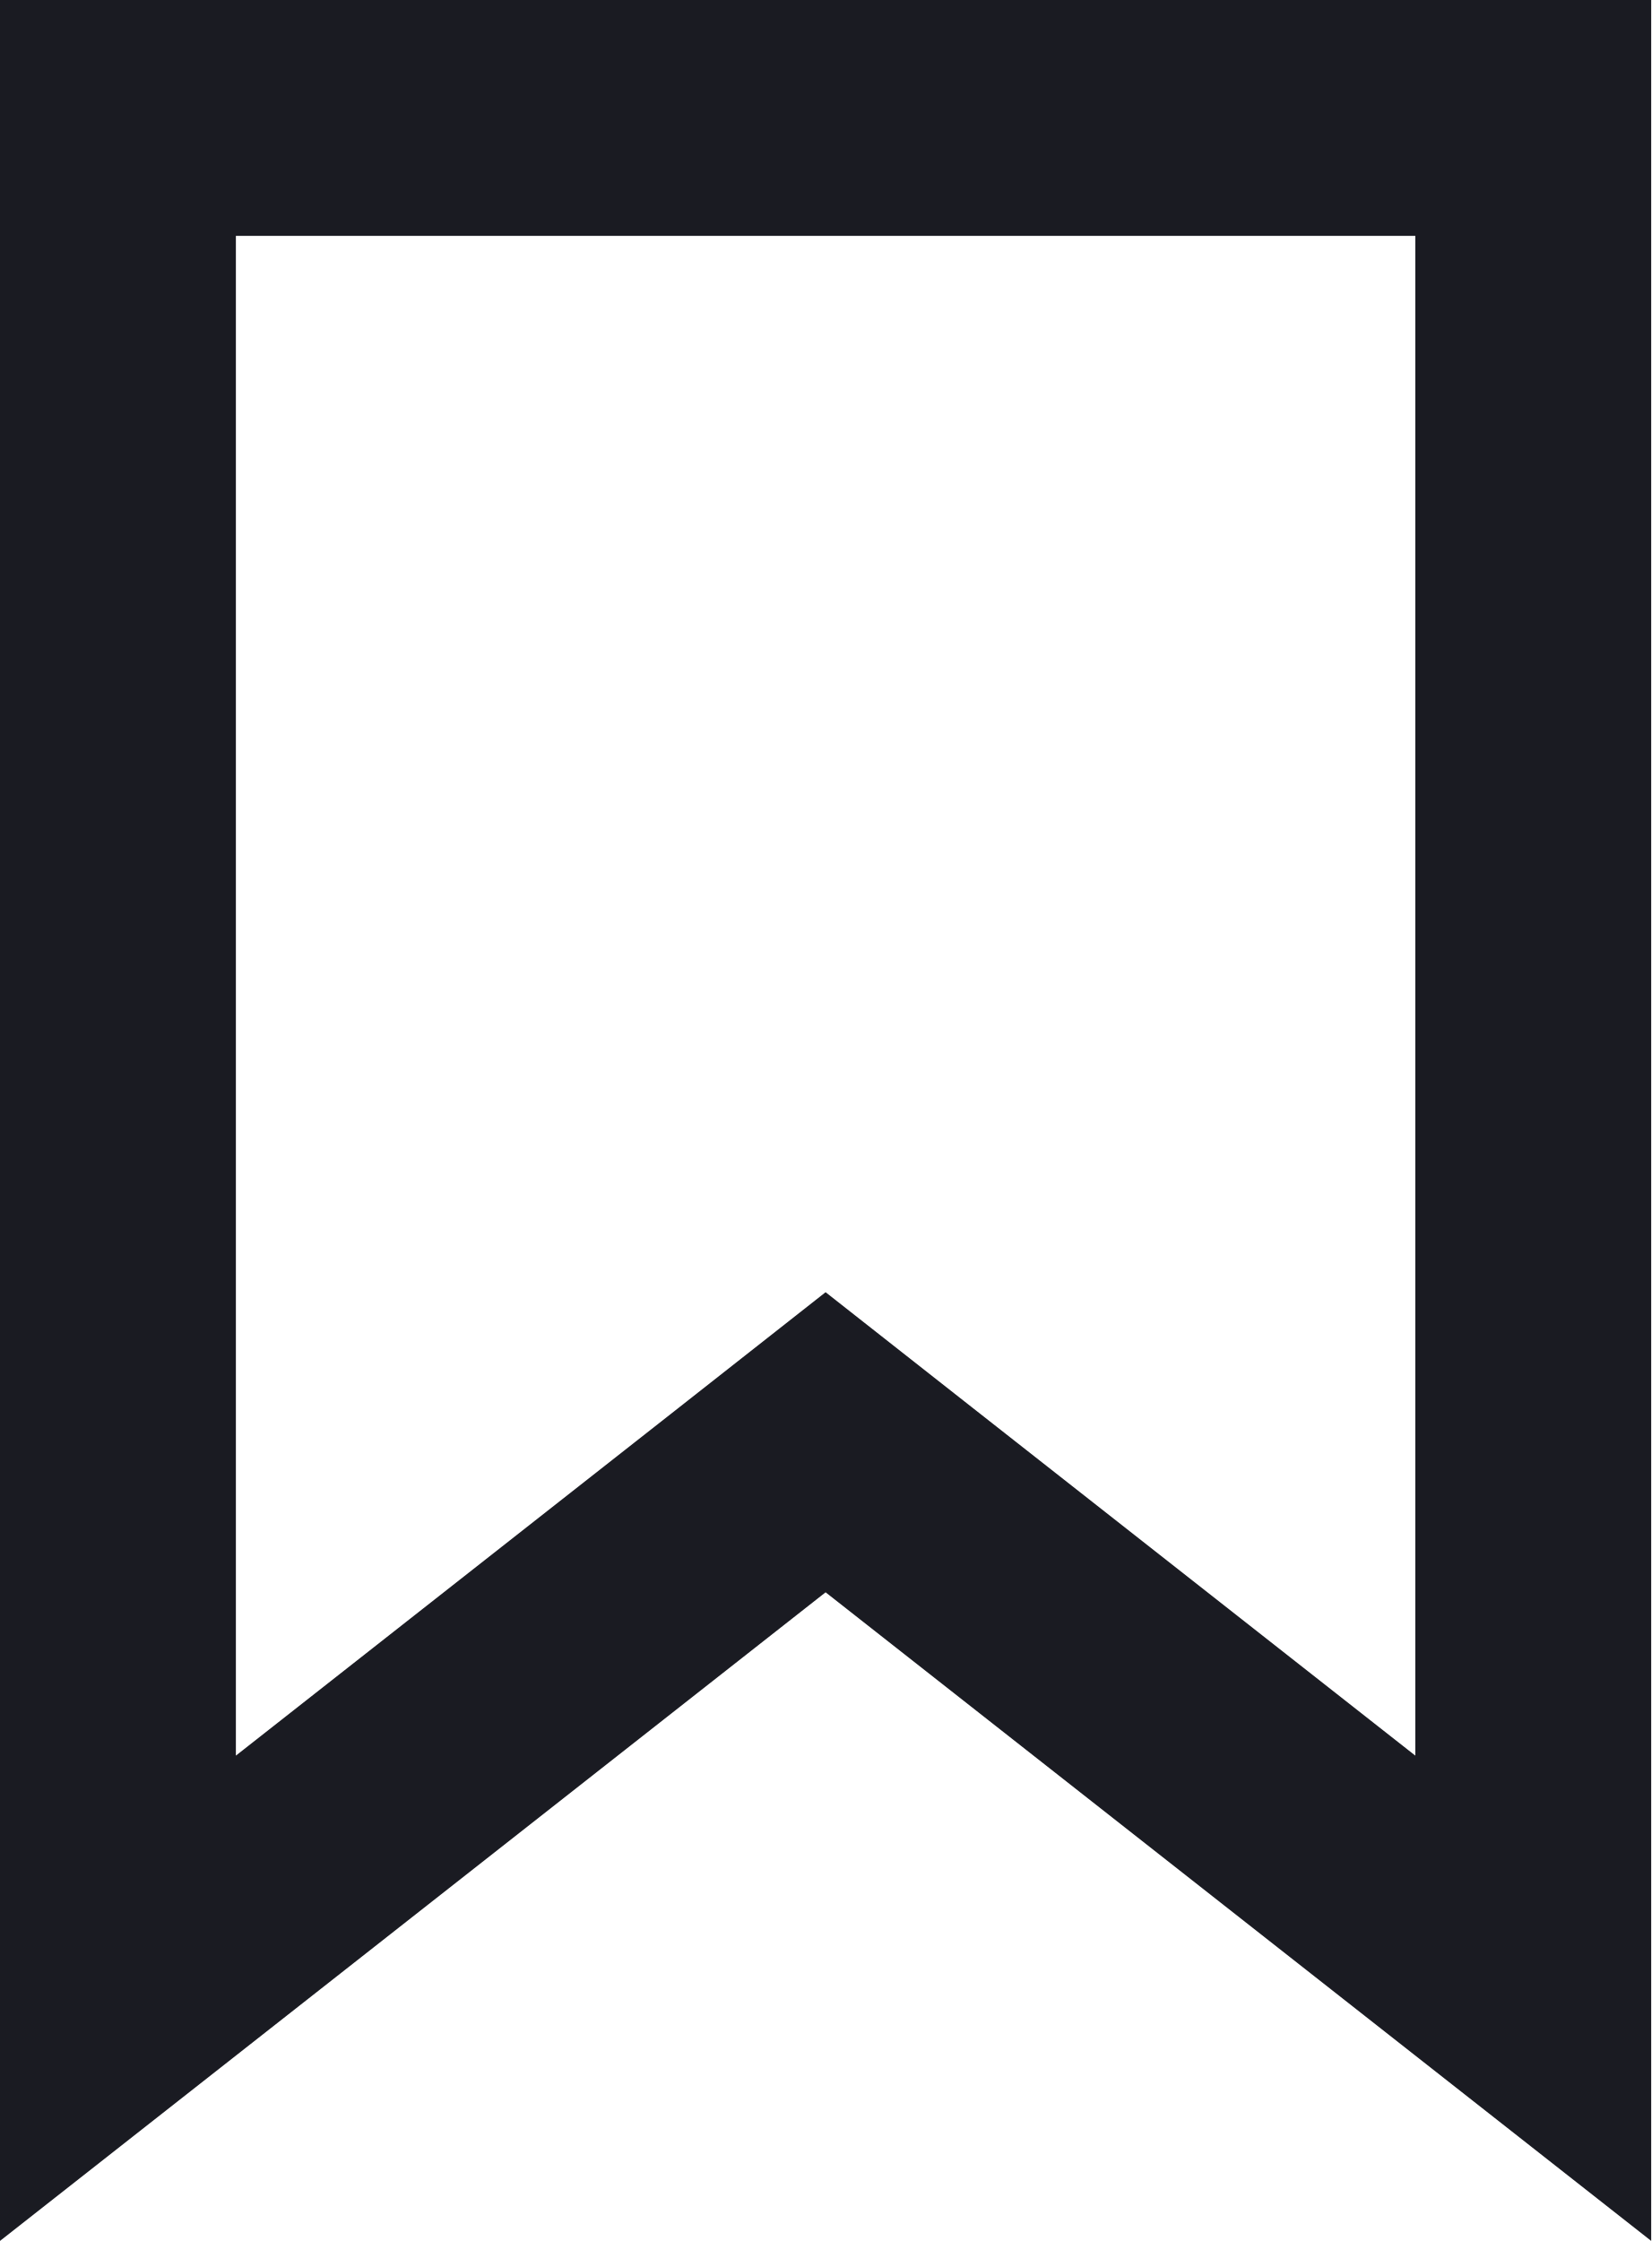
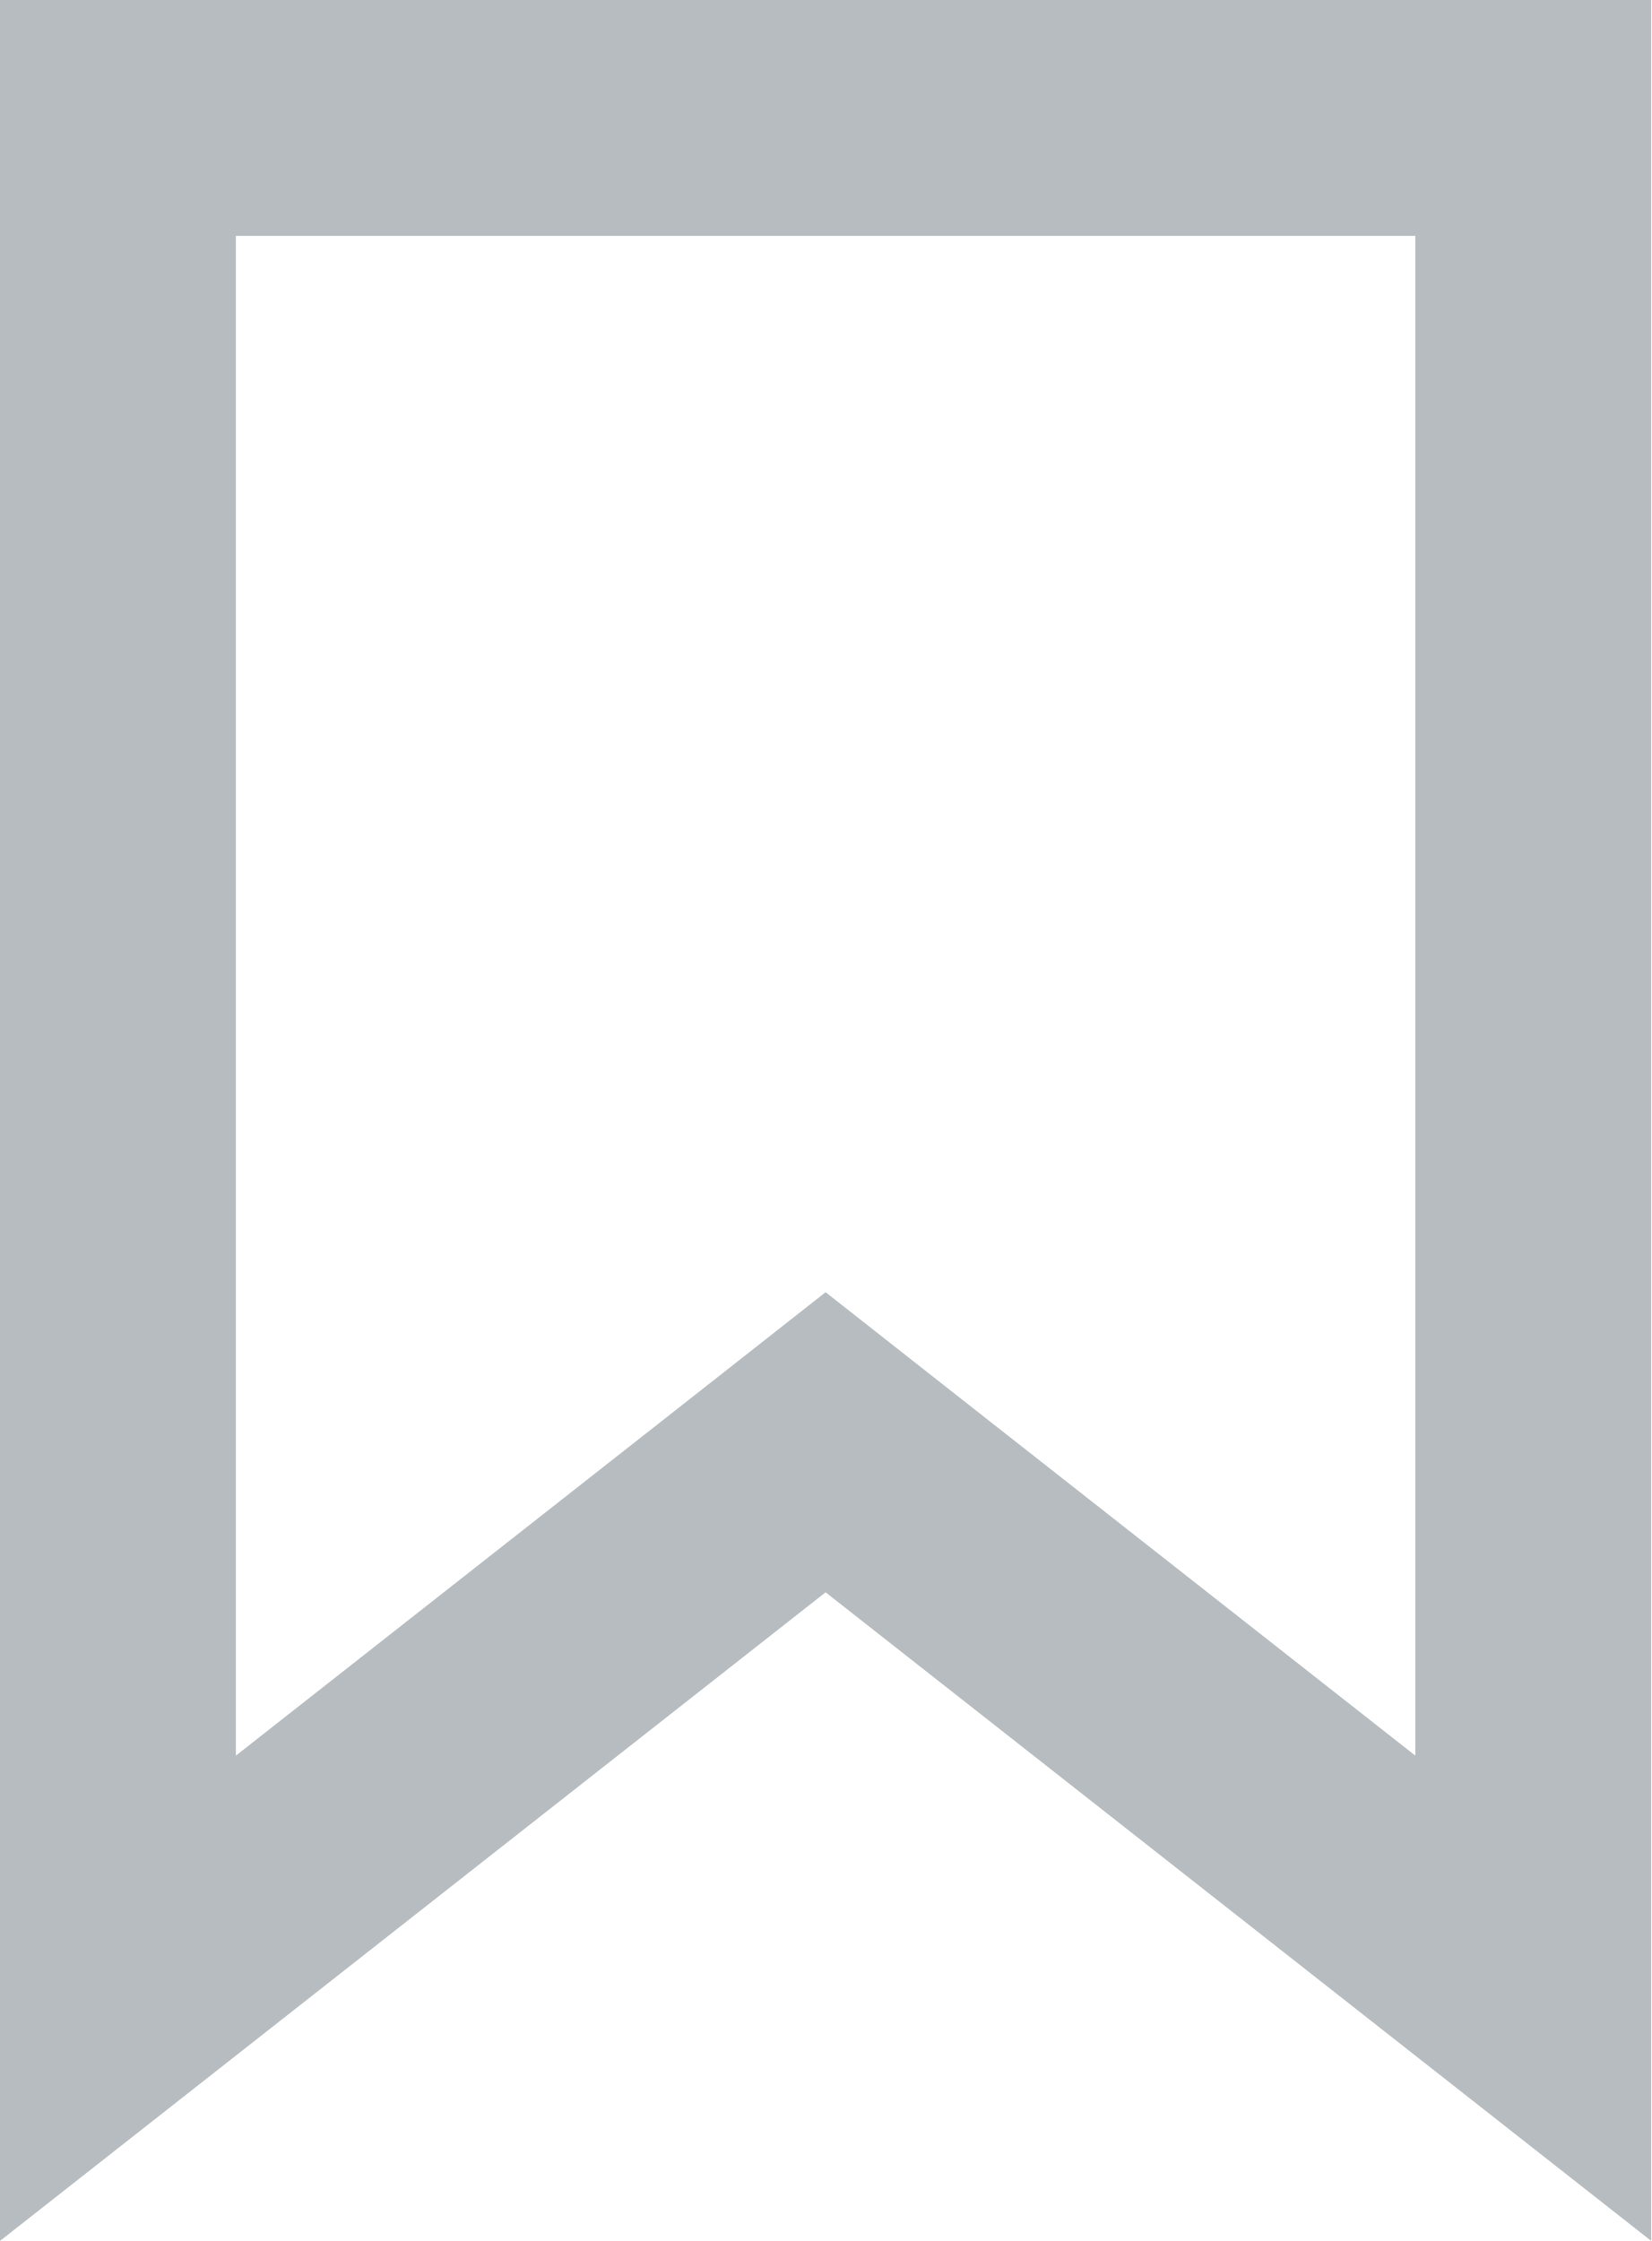
<svg xmlns="http://www.w3.org/2000/svg" width="14" height="19" viewBox="0 0 14 19" fill="none">
-   <path d="M6.382 12.714L1 16.942V1L13 1V16.942L7.618 12.714L7 12.228L6.382 12.714Z" stroke="#1A1B22" stroke-width="2" />
+   <path d="M6.382 12.714L1 16.942V1L13 1V16.942L7.618 12.714L7 12.228L6.382 12.714Z" stroke="#B6BCBF" stroke-width="2" />
</svg>
